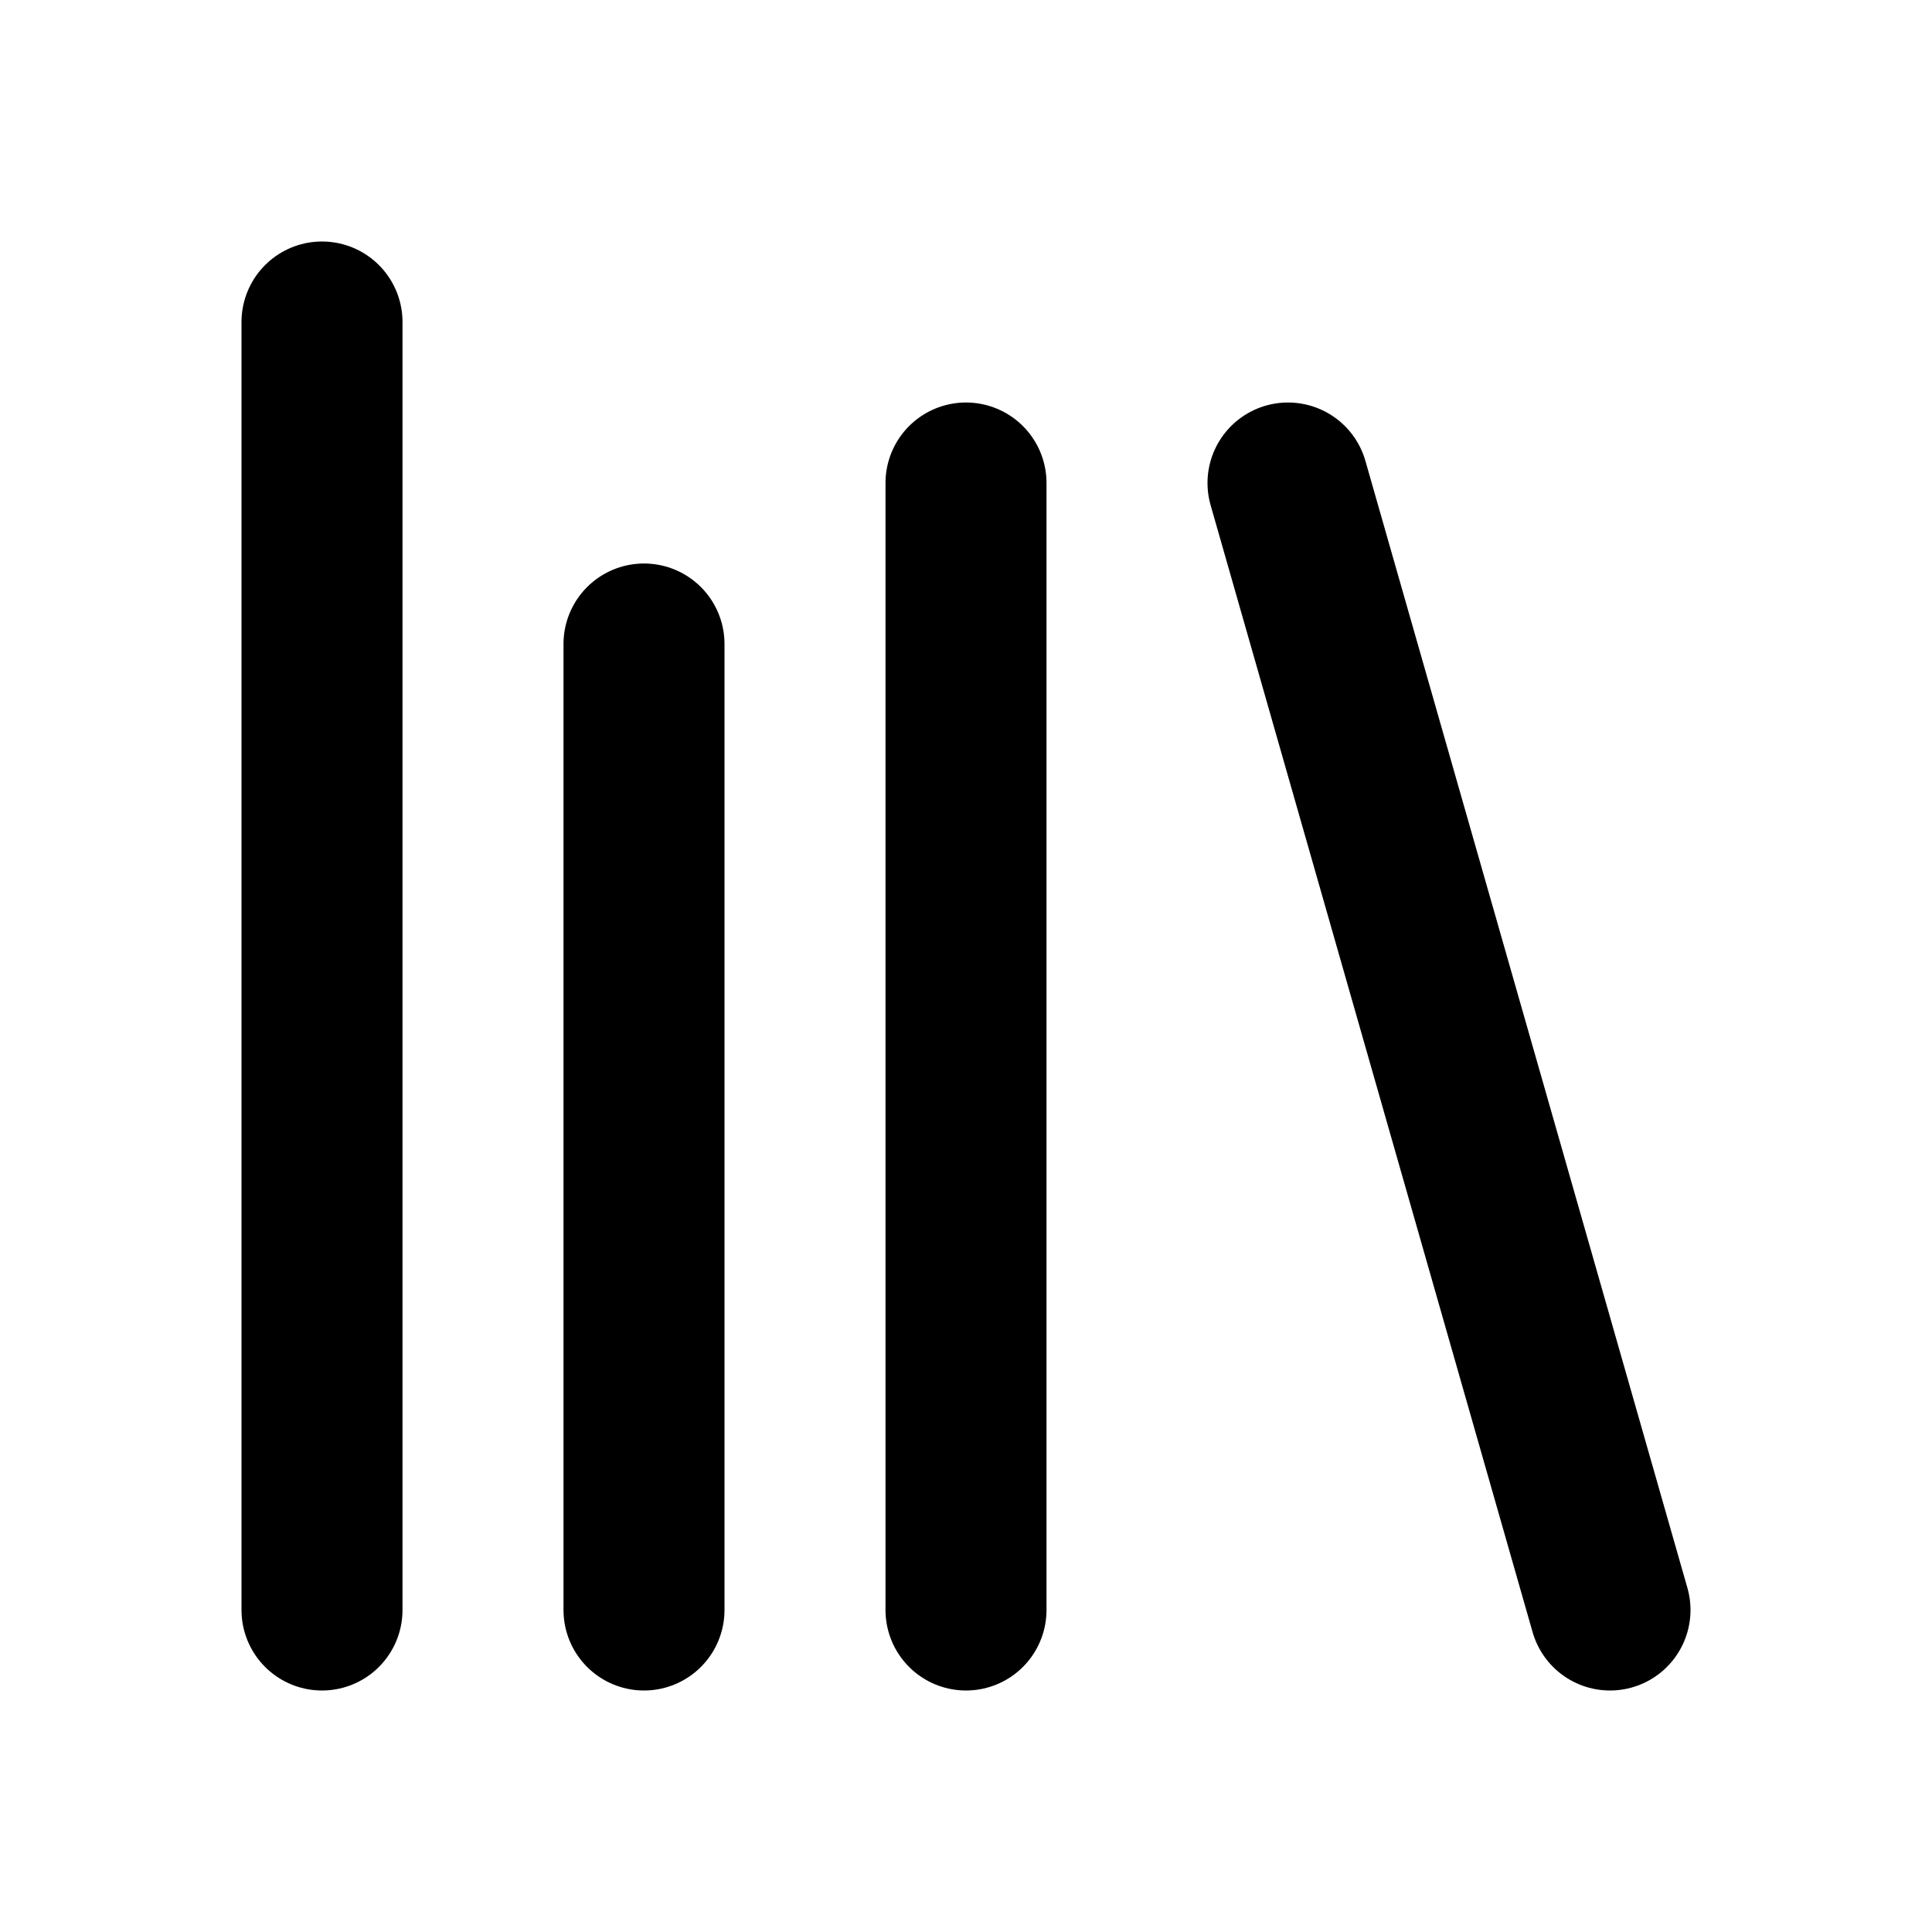
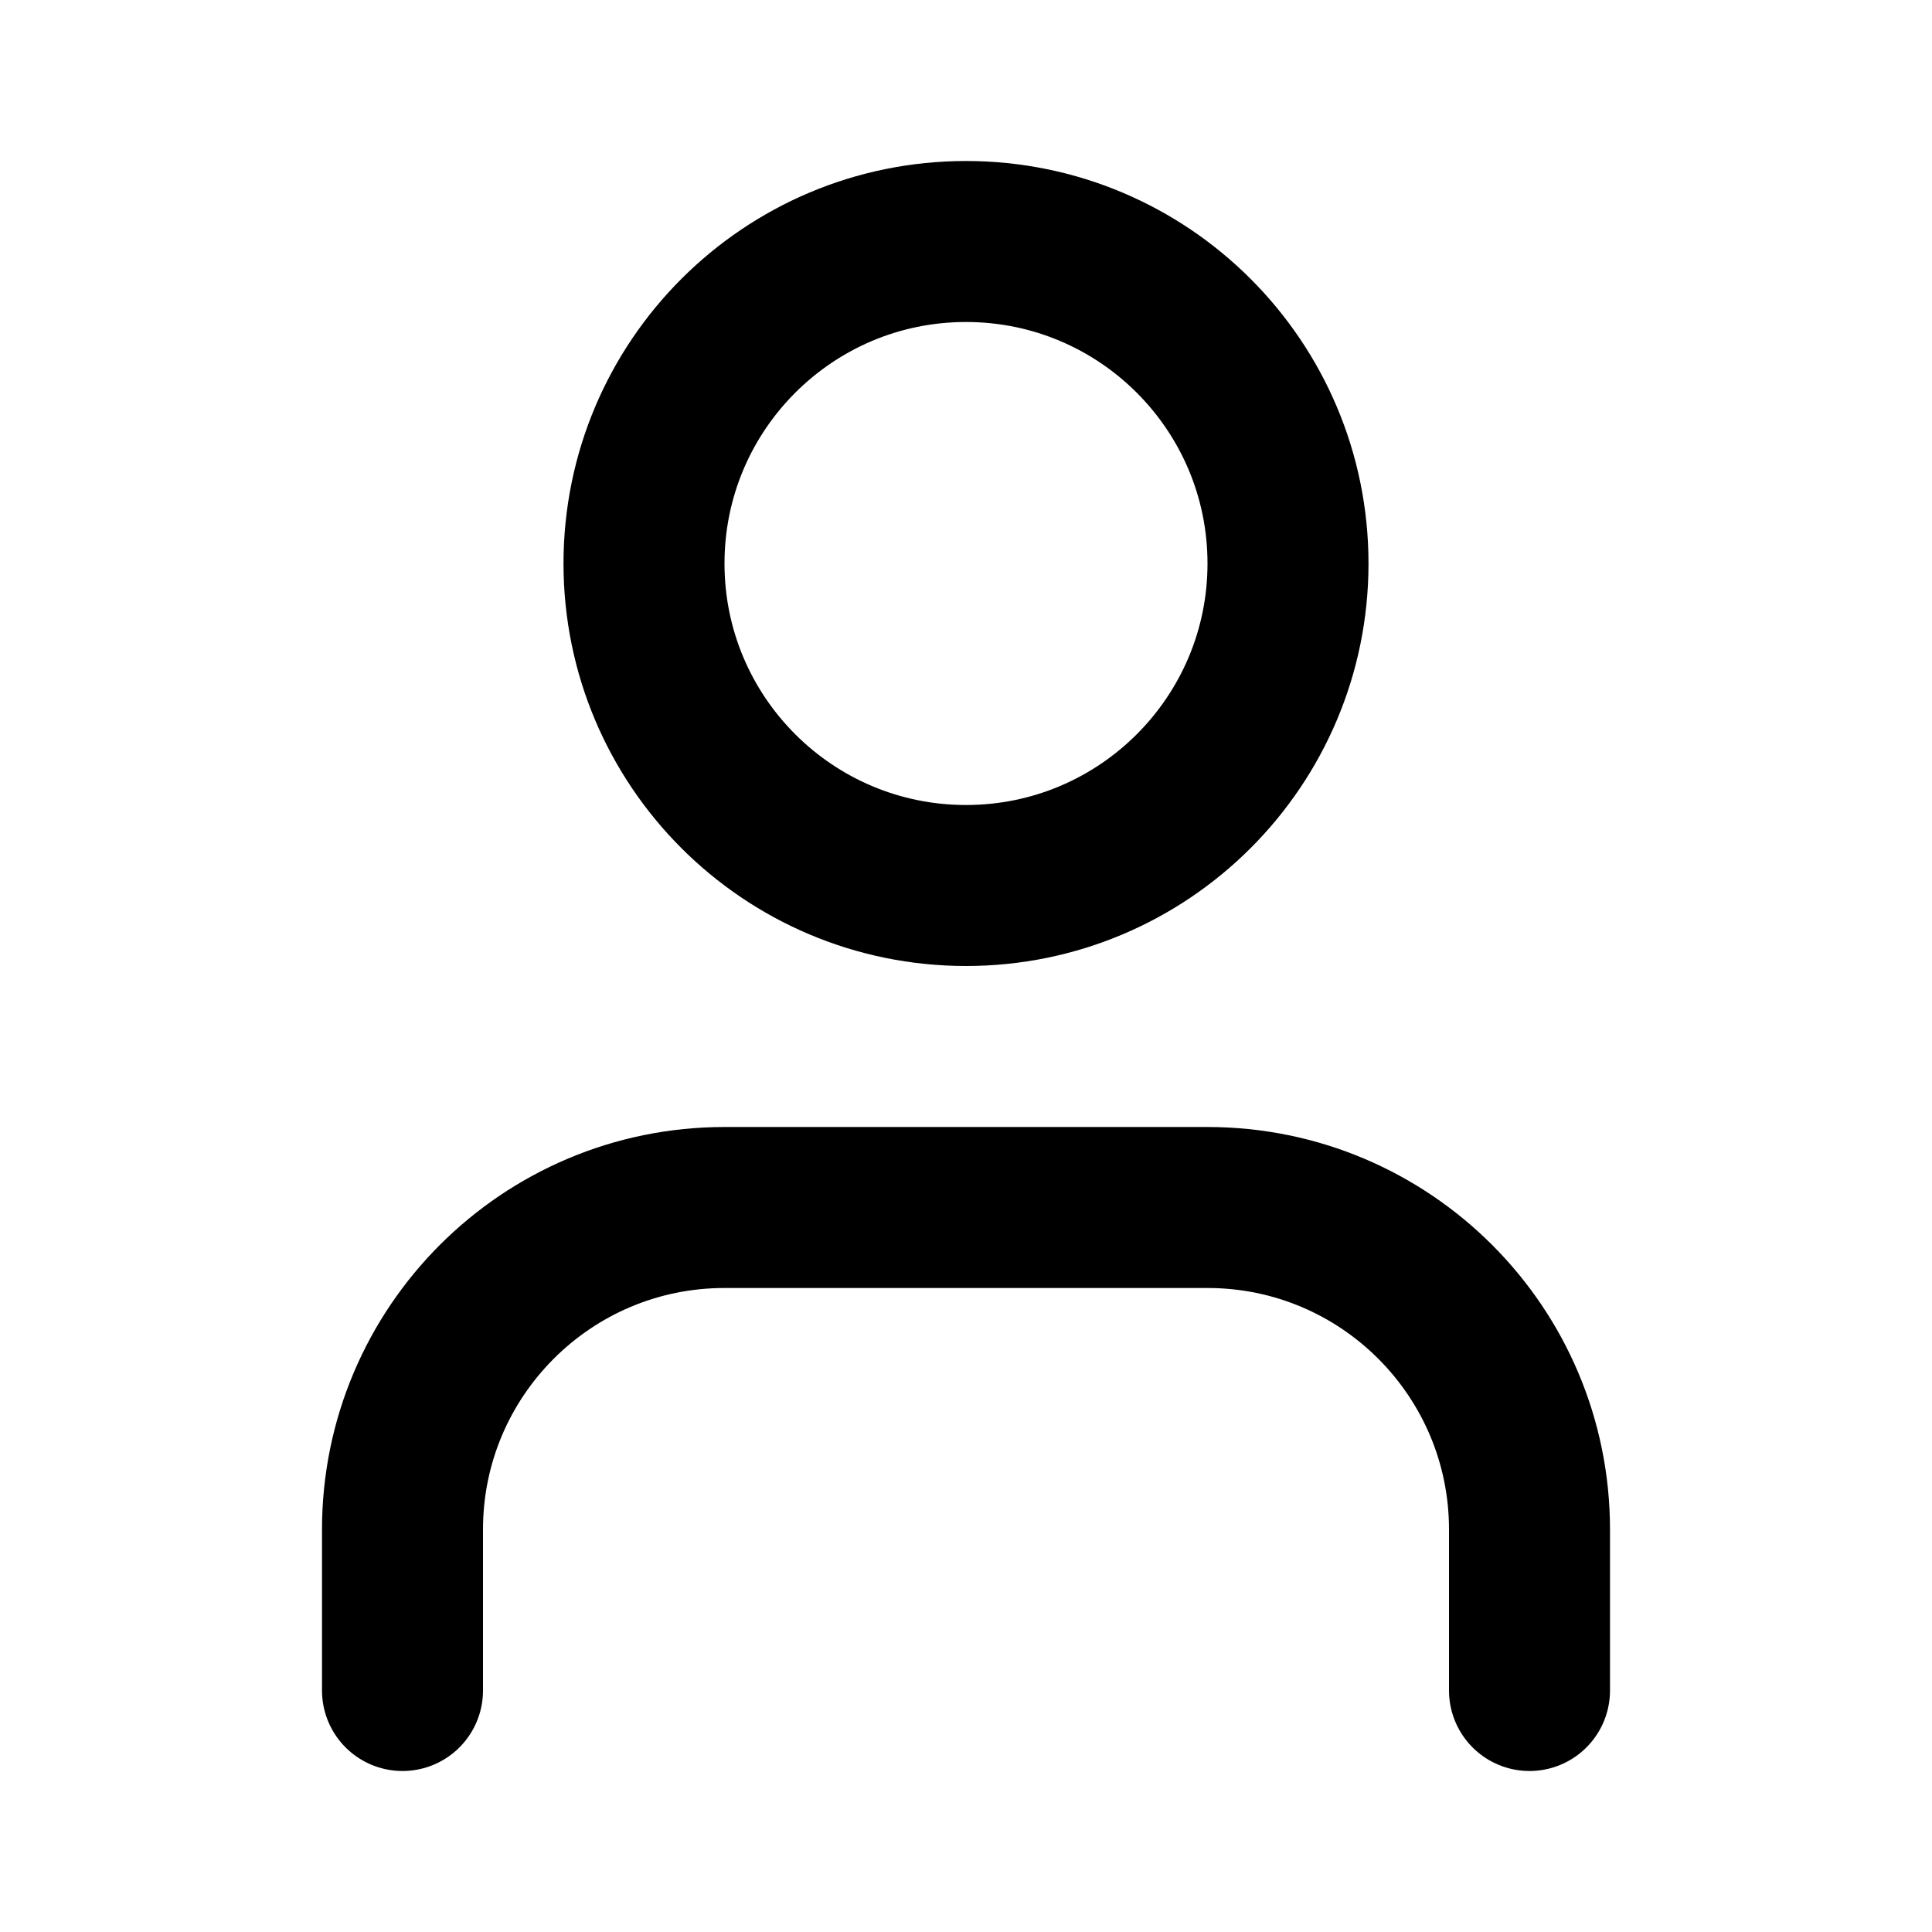
- <svg xmlns="http://www.w3.org/2000/svg" width="24" height="24" viewBox="0 0 24 24" fill="none" stroke="currentColor" stroke-width="2" stroke-linecap="round" stroke-linejoin="round" class="lucide lucide-library">
-   <path d="m16 6 4 14" />
-   <path d="M12 6v14" />
-   <path d="M8 8v12" />
-   <path d="M4 4v16" />
+ <svg xmlns="http://www.w3.org/2000/svg" width="24" height="24" viewBox="0 0 24 24" fill="none" stroke="currentColor" stroke-width="2" stroke-linecap="round" stroke-linejoin="round" class="lucide lucide-user">
+   <path d="M19 21v-2a4 4 0 0 0-4-4H9a4 4 0 0 0-4 4v2" />
+   <circle cx="12" cy="7" r="4" />
</svg>
